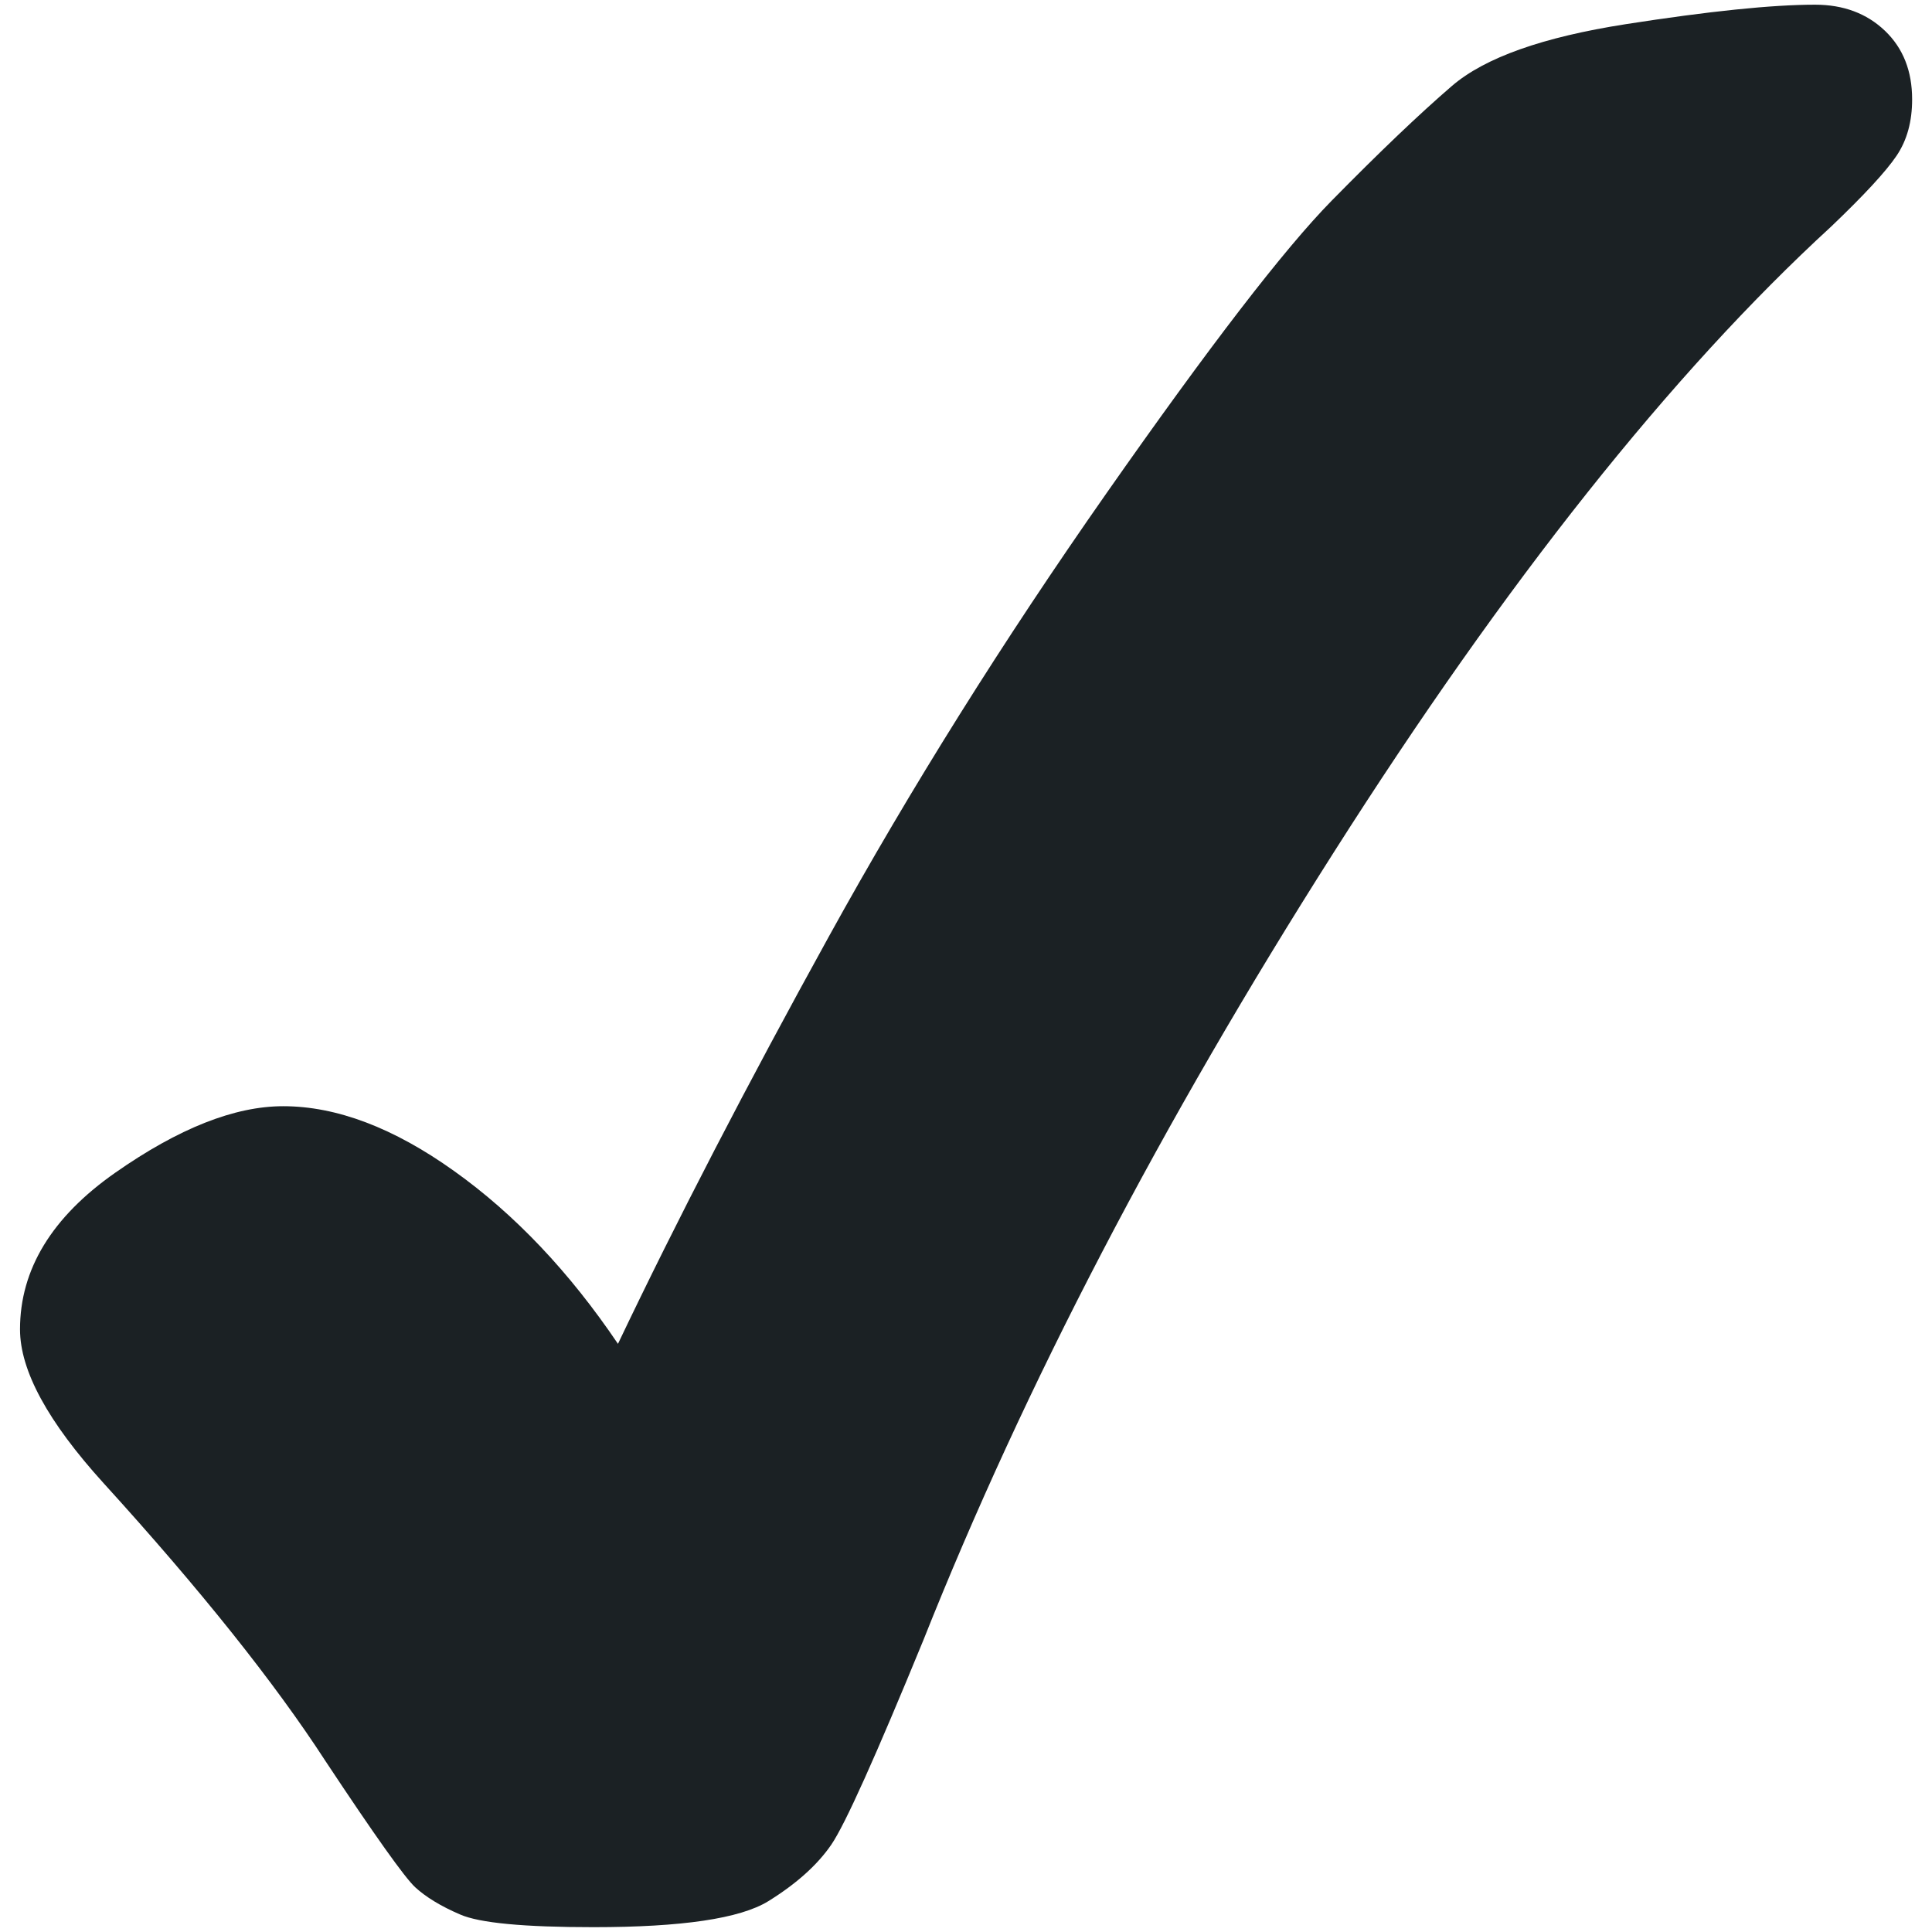
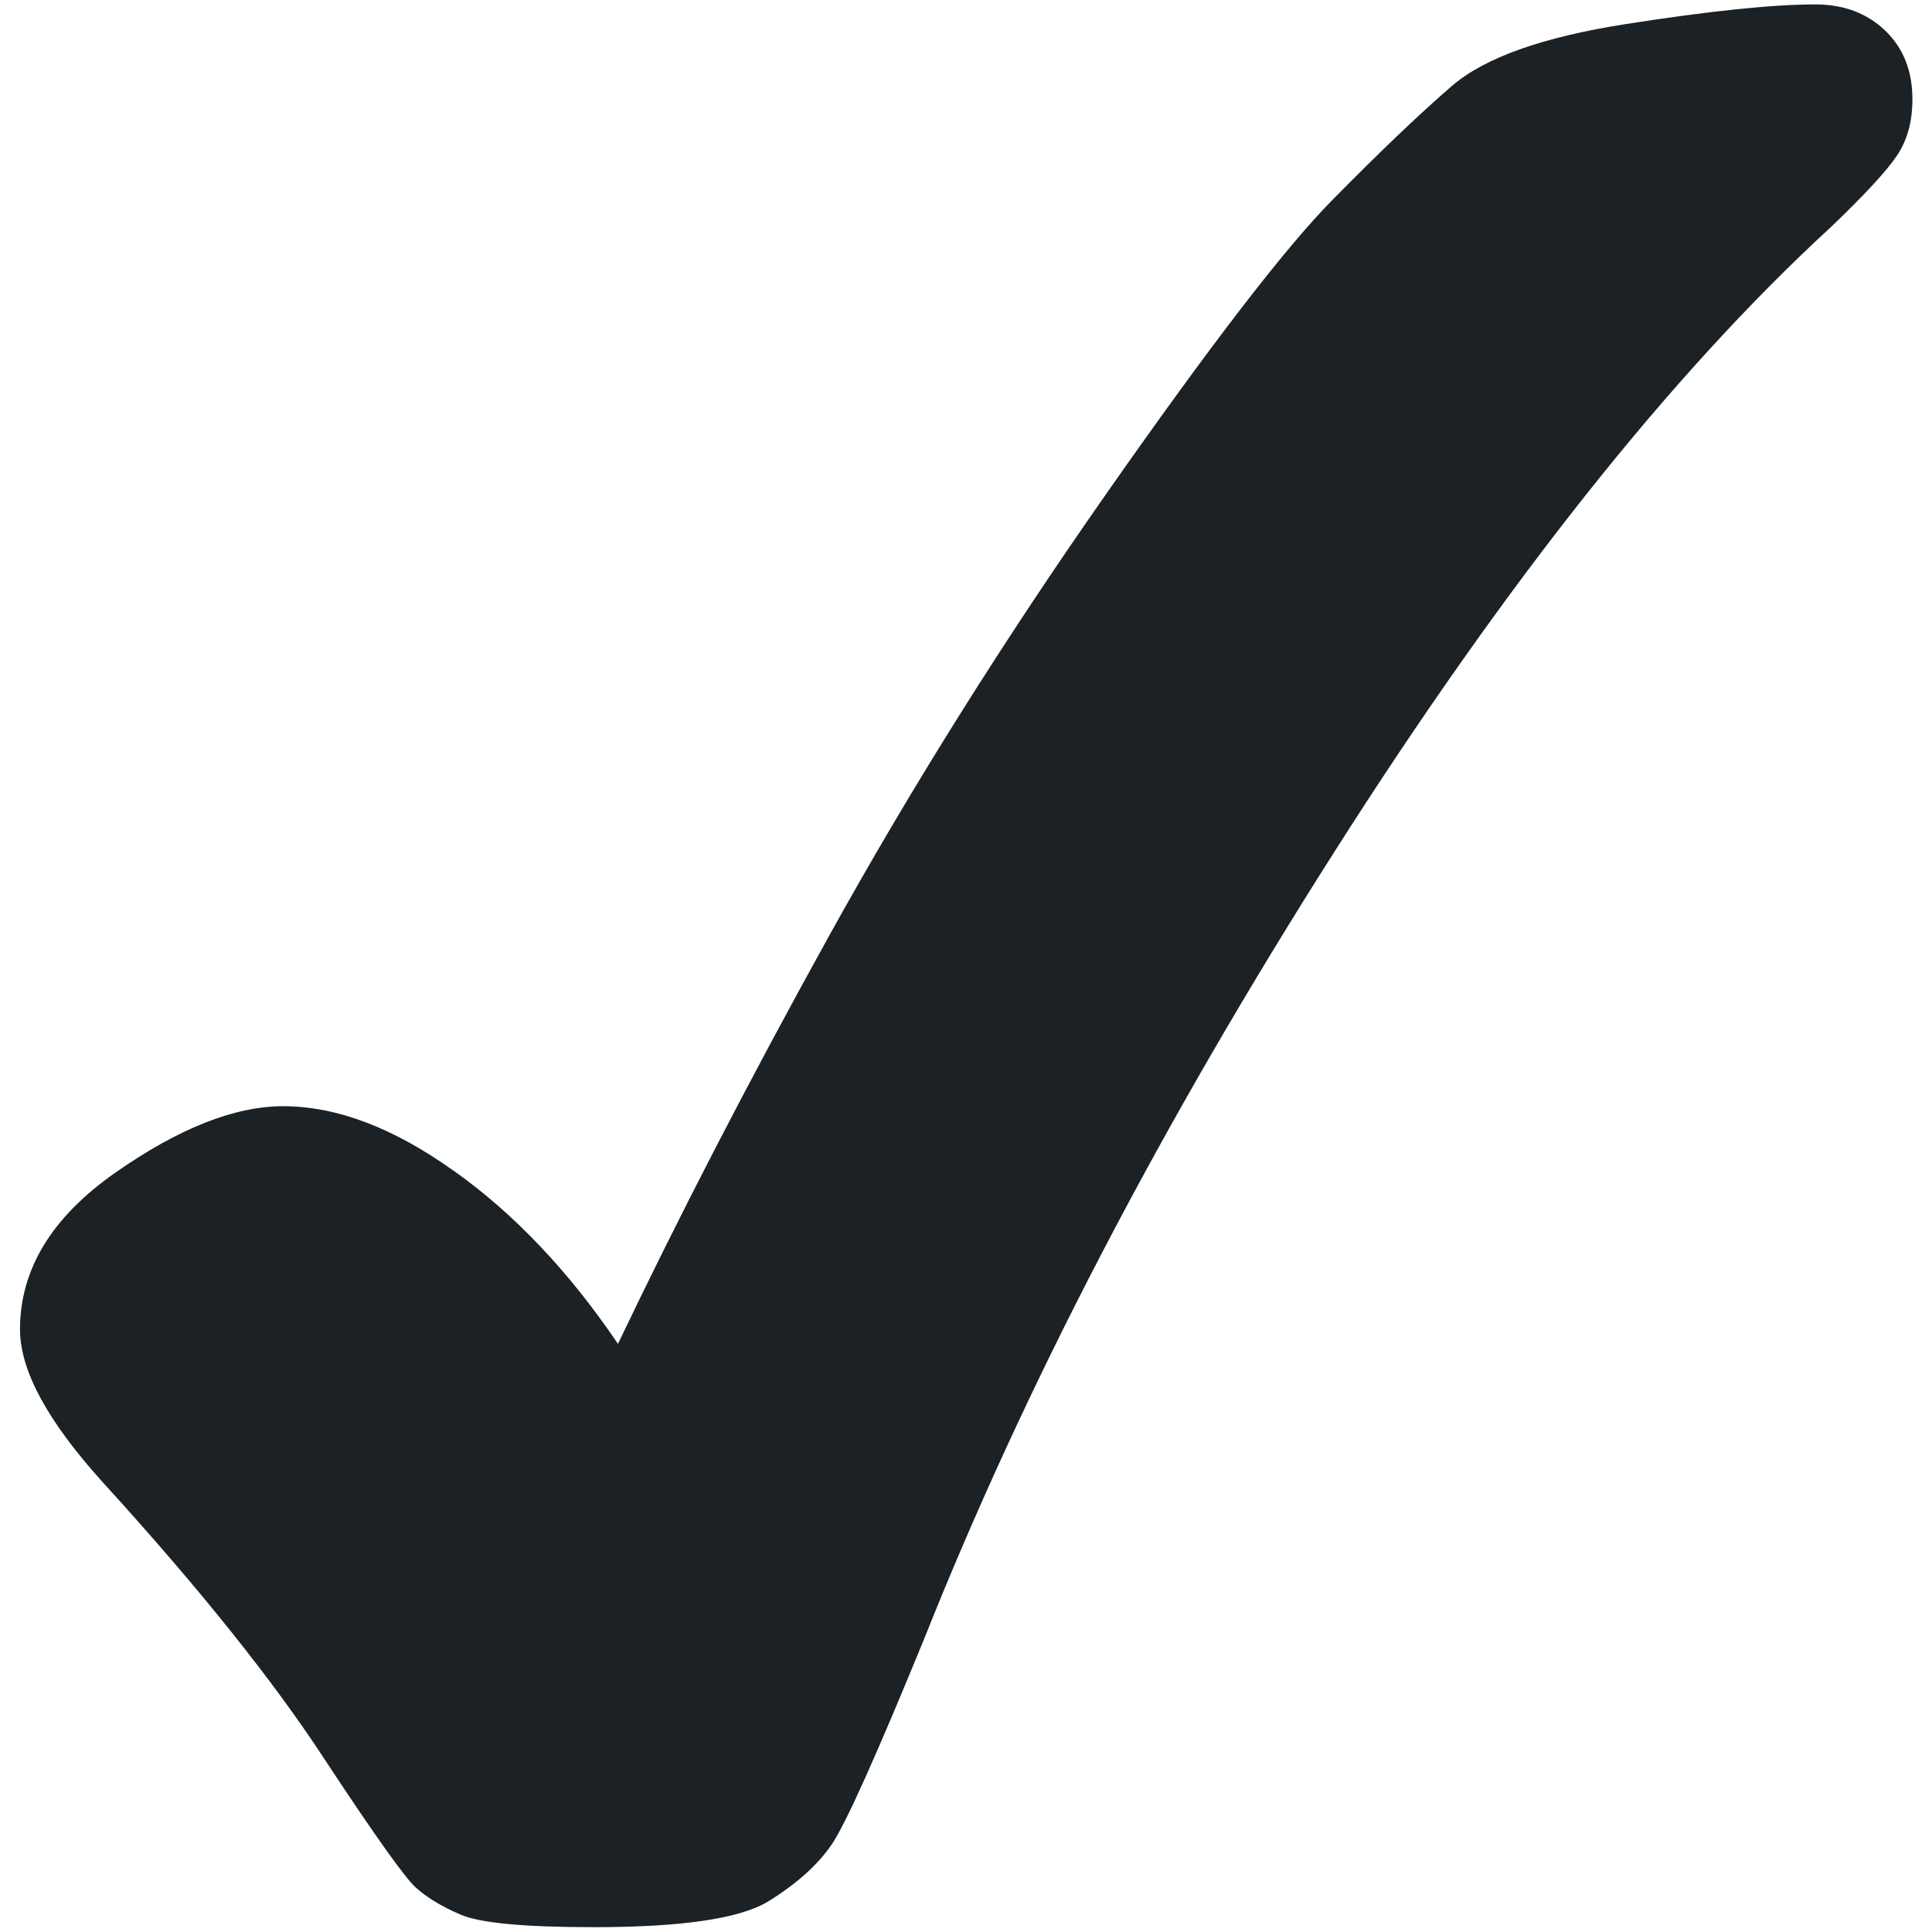
<svg xmlns="http://www.w3.org/2000/svg" width="14" height="14" viewBox="0 0 14 14">
-   <path fill="#1B2124" d="M3.291 8.486c-.439-.314-.853-.47-1.239-.47-.352 0-.757.16-1.217.482s-.69.701-.69 1.135c0 .299.202.67.606 1.115.703.773 1.239 1.445 1.608 2.014.357.539.574.844.65.914s.185.137.325.197c.141.062.463.092.967.092.639 0 1.061-.062 1.266-.188.205-.127.357-.264.457-.41s.322-.641.668-1.484c.732-1.84 1.724-3.742 2.972-5.705s2.449-3.475 3.604-4.535c.24-.229.398-.4.475-.514s.113-.25.113-.409c0-.205-.065-.371-.197-.497s-.301-.189-.506-.189c-.311 0-.768.047-1.371.141s-1.023.243-1.261.448-.528.482-.871.831-.887 1.056-1.634 2.123-1.417 2.135-2.009 3.208-1.102 2.057-1.529 2.953c-.352-.521-.748-.939-1.187-1.252z" />
+   <path fill="#1B2124" d="M3.29 8.486c-.438-.314-.852-.47-1.238-.47-.352 0-.757.16-1.217.482s-.69.7-.69 1.135c0 .3.202.67.606 1.115.704.773 1.24 1.445 1.61 2.014.356.54.573.844.65.914s.184.137.324.197c.14.062.463.092.967.092.64 0 1.062-.062 1.267-.188.205-.127.357-.264.457-.41s.322-.64.668-1.484c.732-1.84 1.724-3.742 2.972-5.705s2.45-3.475 3.604-4.535c.24-.23.398-.4.475-.514s.113-.25.113-.41c0-.205-.065-.37-.197-.497s-.302-.19-.507-.19c-.31 0-.768.048-1.37.142s-1.024.243-1.262.448-.527.482-.87.83-.887 1.057-1.634 2.124S6.6 5.712 6.006 6.785s-1.1 2.057-1.528 2.953c-.352-.52-.748-.94-1.187-1.252z" />
</svg>
